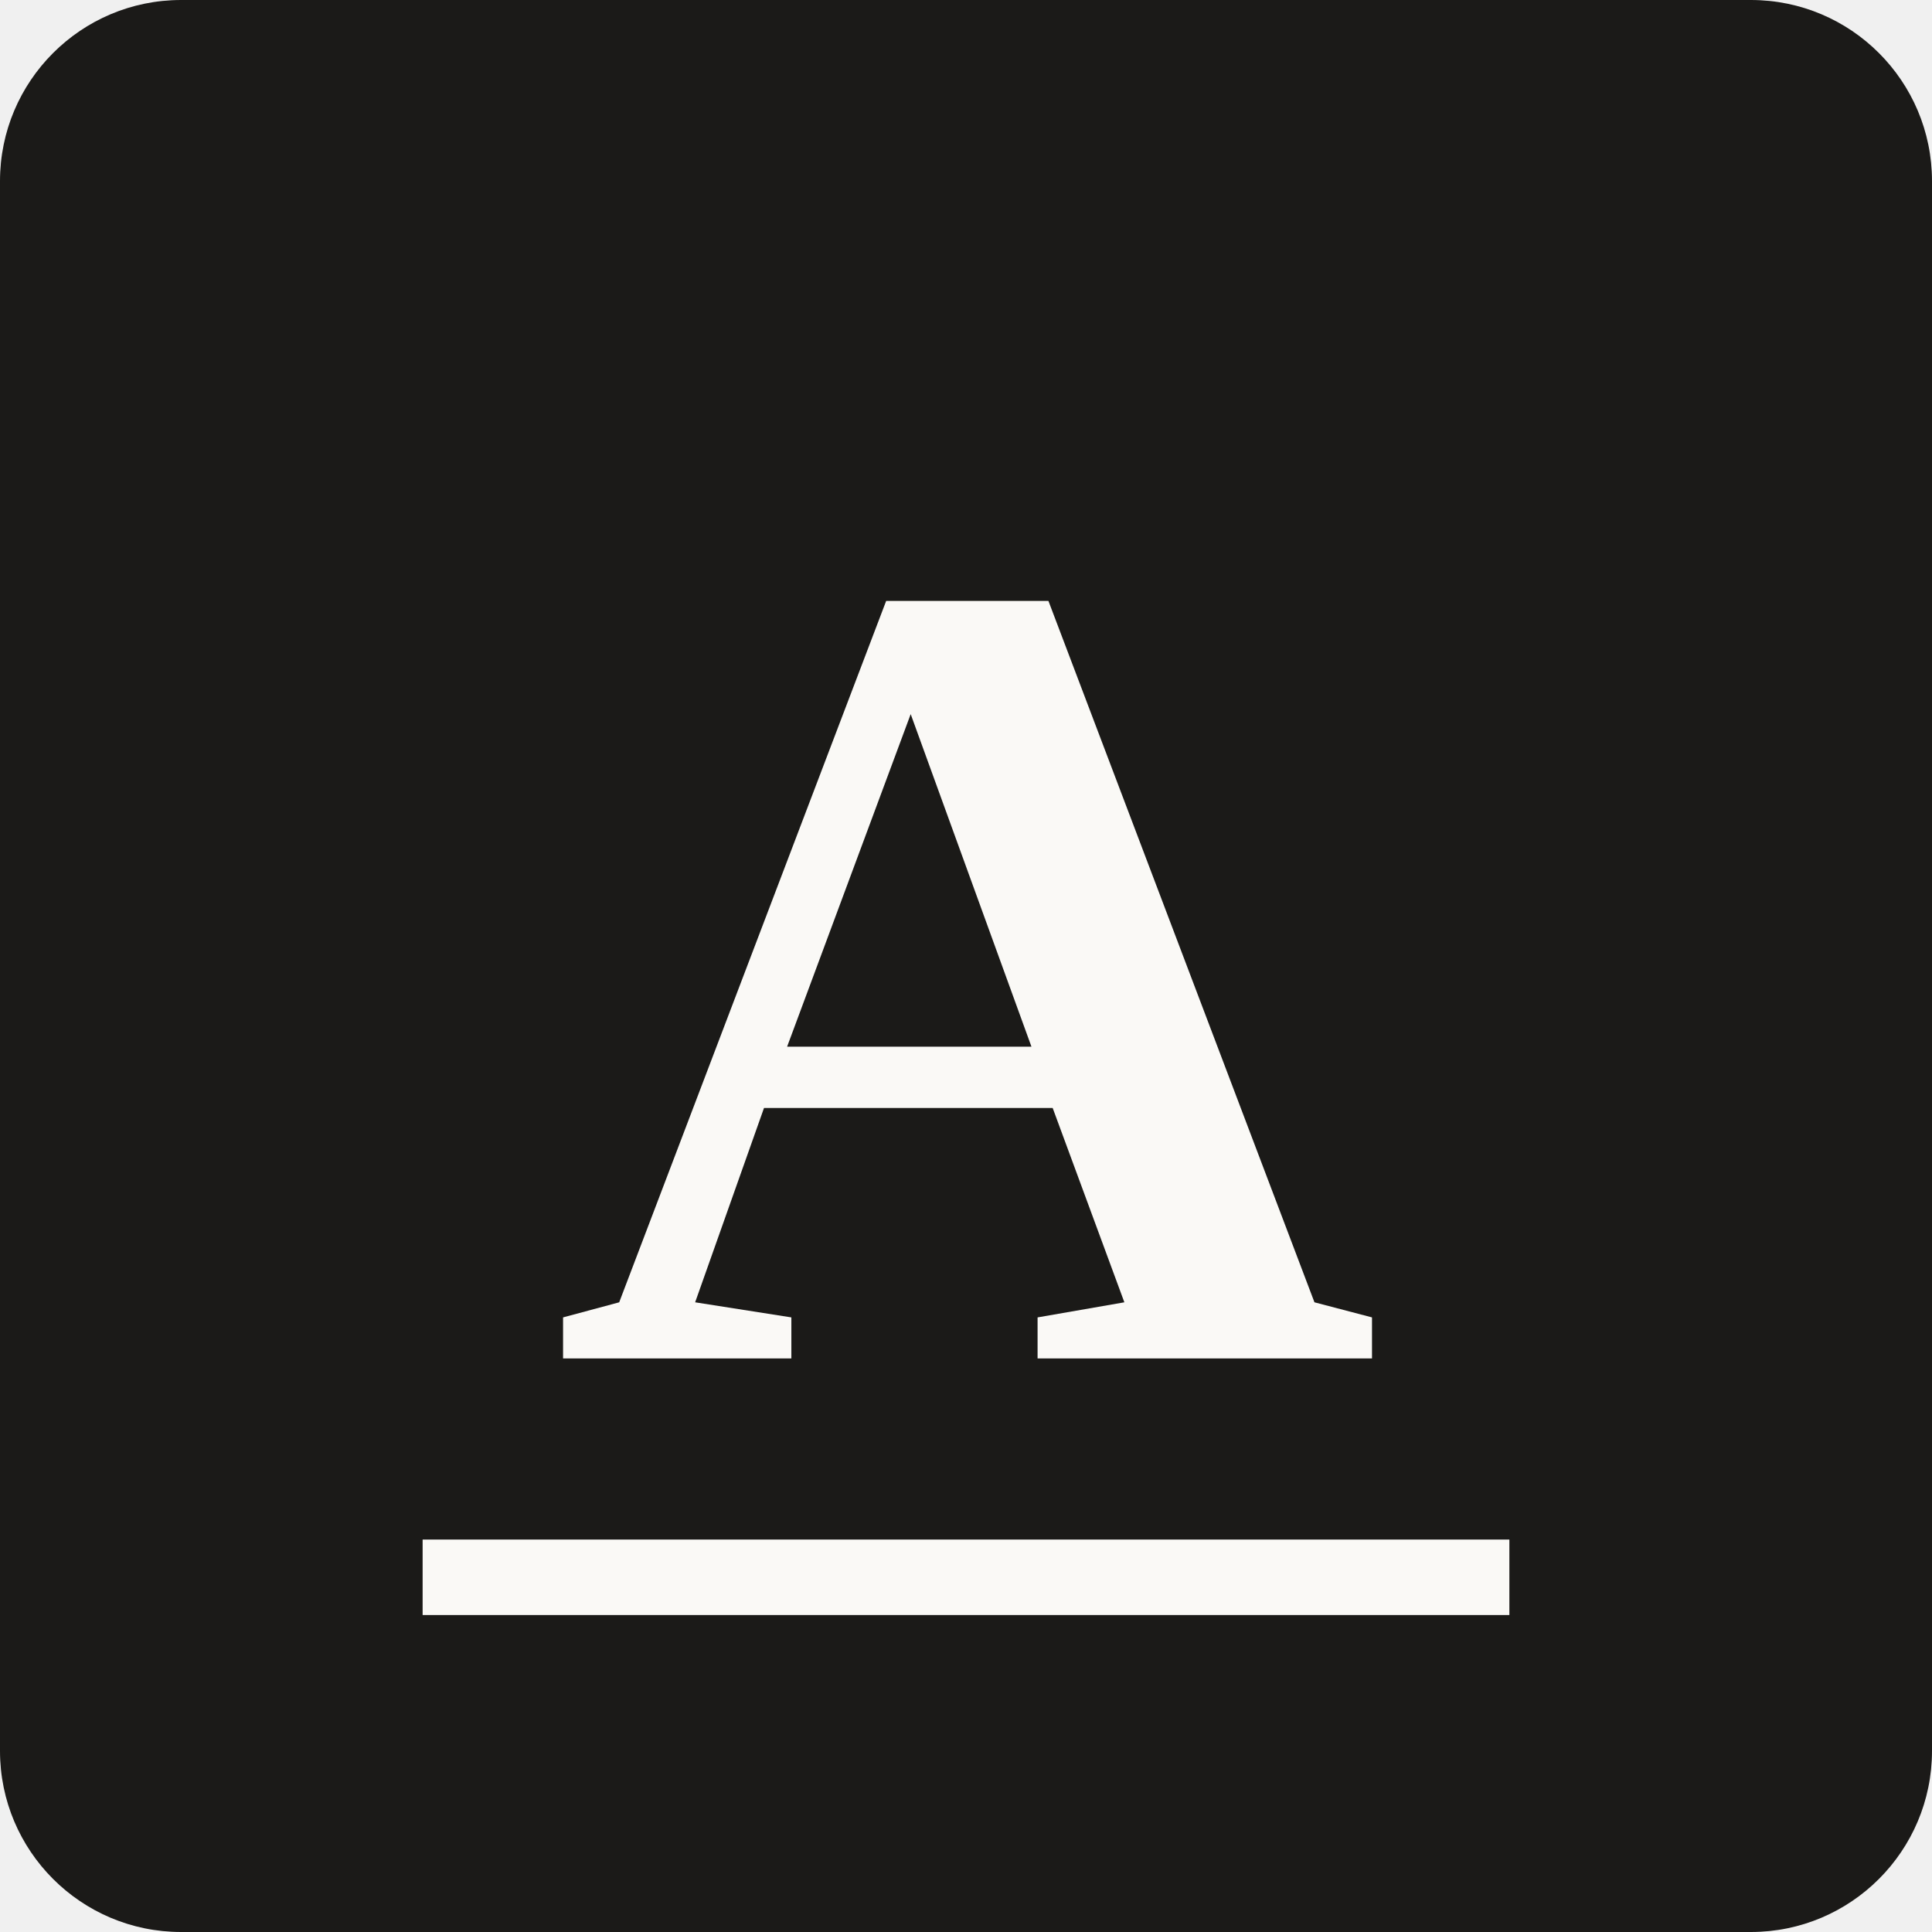
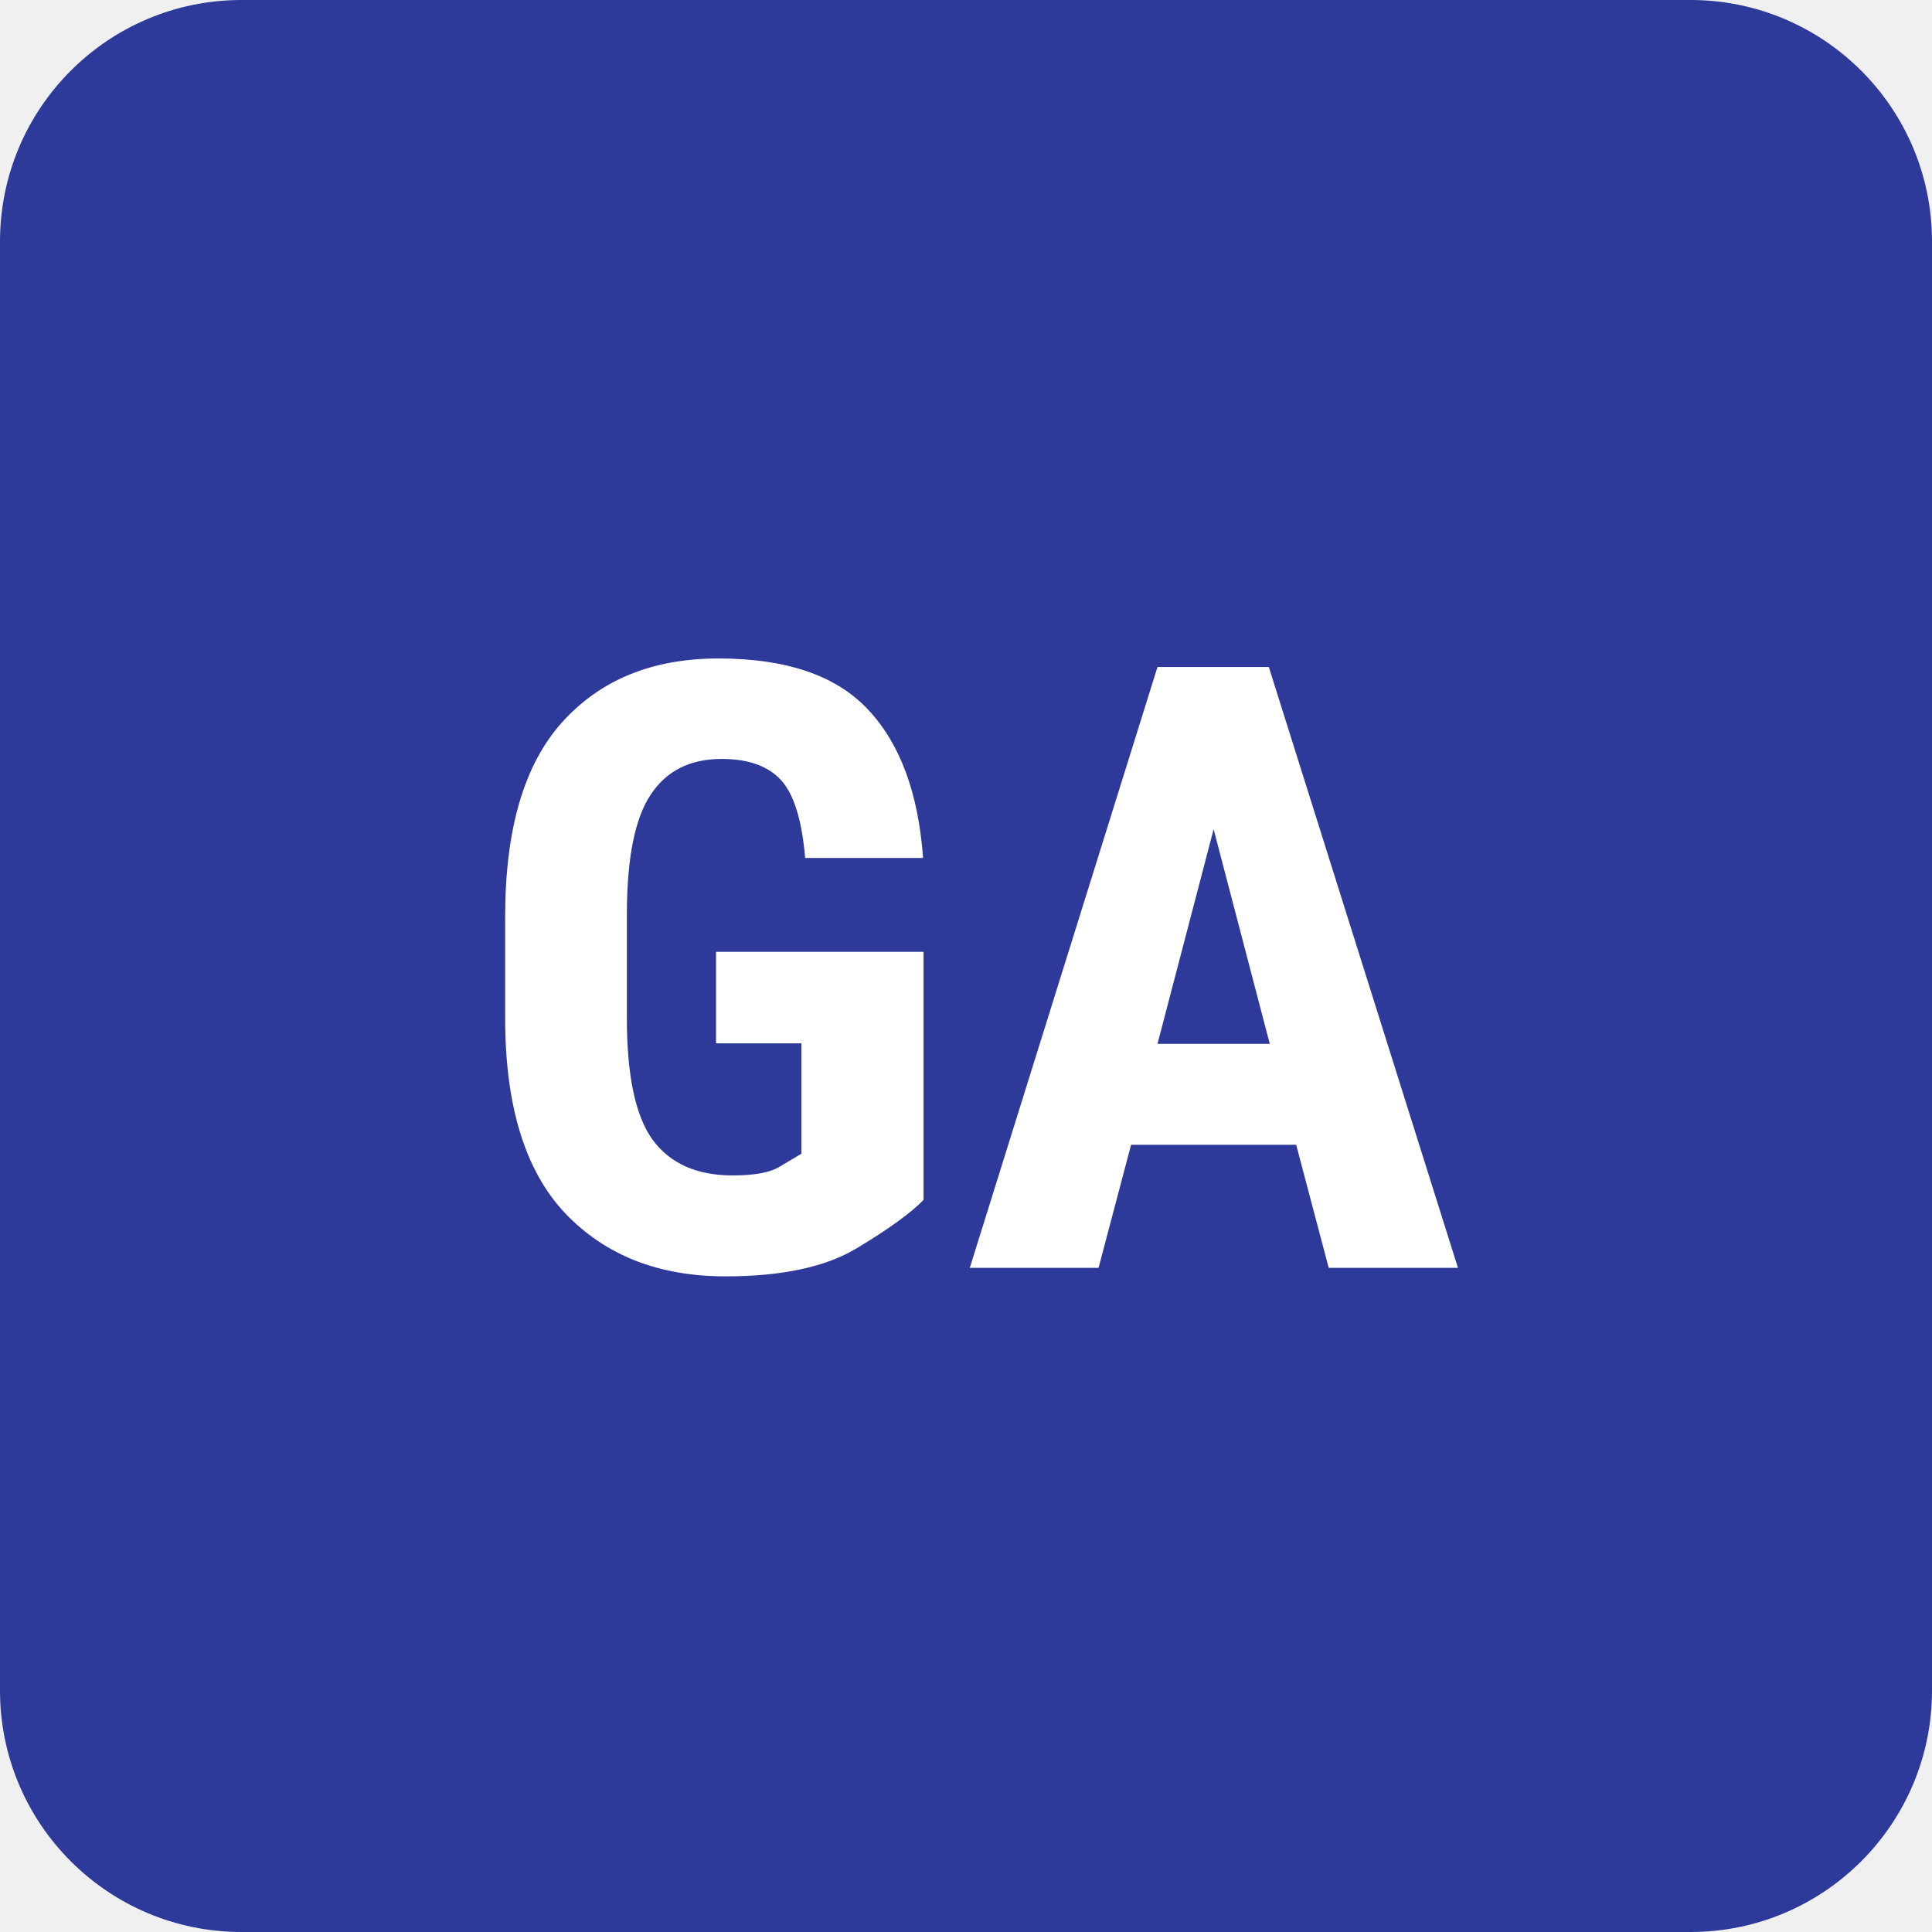
<svg xmlns="http://www.w3.org/2000/svg" viewBox="0 0 64 64">
-   <rect width="64" height="64" rx="6" fill="#1B1A18" />
-   <text x="32" y="45" text-anchor="middle" font-family="Georgia, 'Times New Roman', serif" font-size="38" font-weight="700" fill="#FAF9F6">A</text>
-   <rect x="14" y="51" width="36" height="2.5" fill="#FAF9F6" />
+   <rect width="64" height="64" rx="8" fill="#2E3A9A" />
+   <text x="32" y="42" text-anchor="middle" font-family="'Arial Narrow', 'Roboto Condensed', Arial, sans-serif" font-size="28" font-weight="700" fill="#FFFFFF">GA</text>
</svg>
